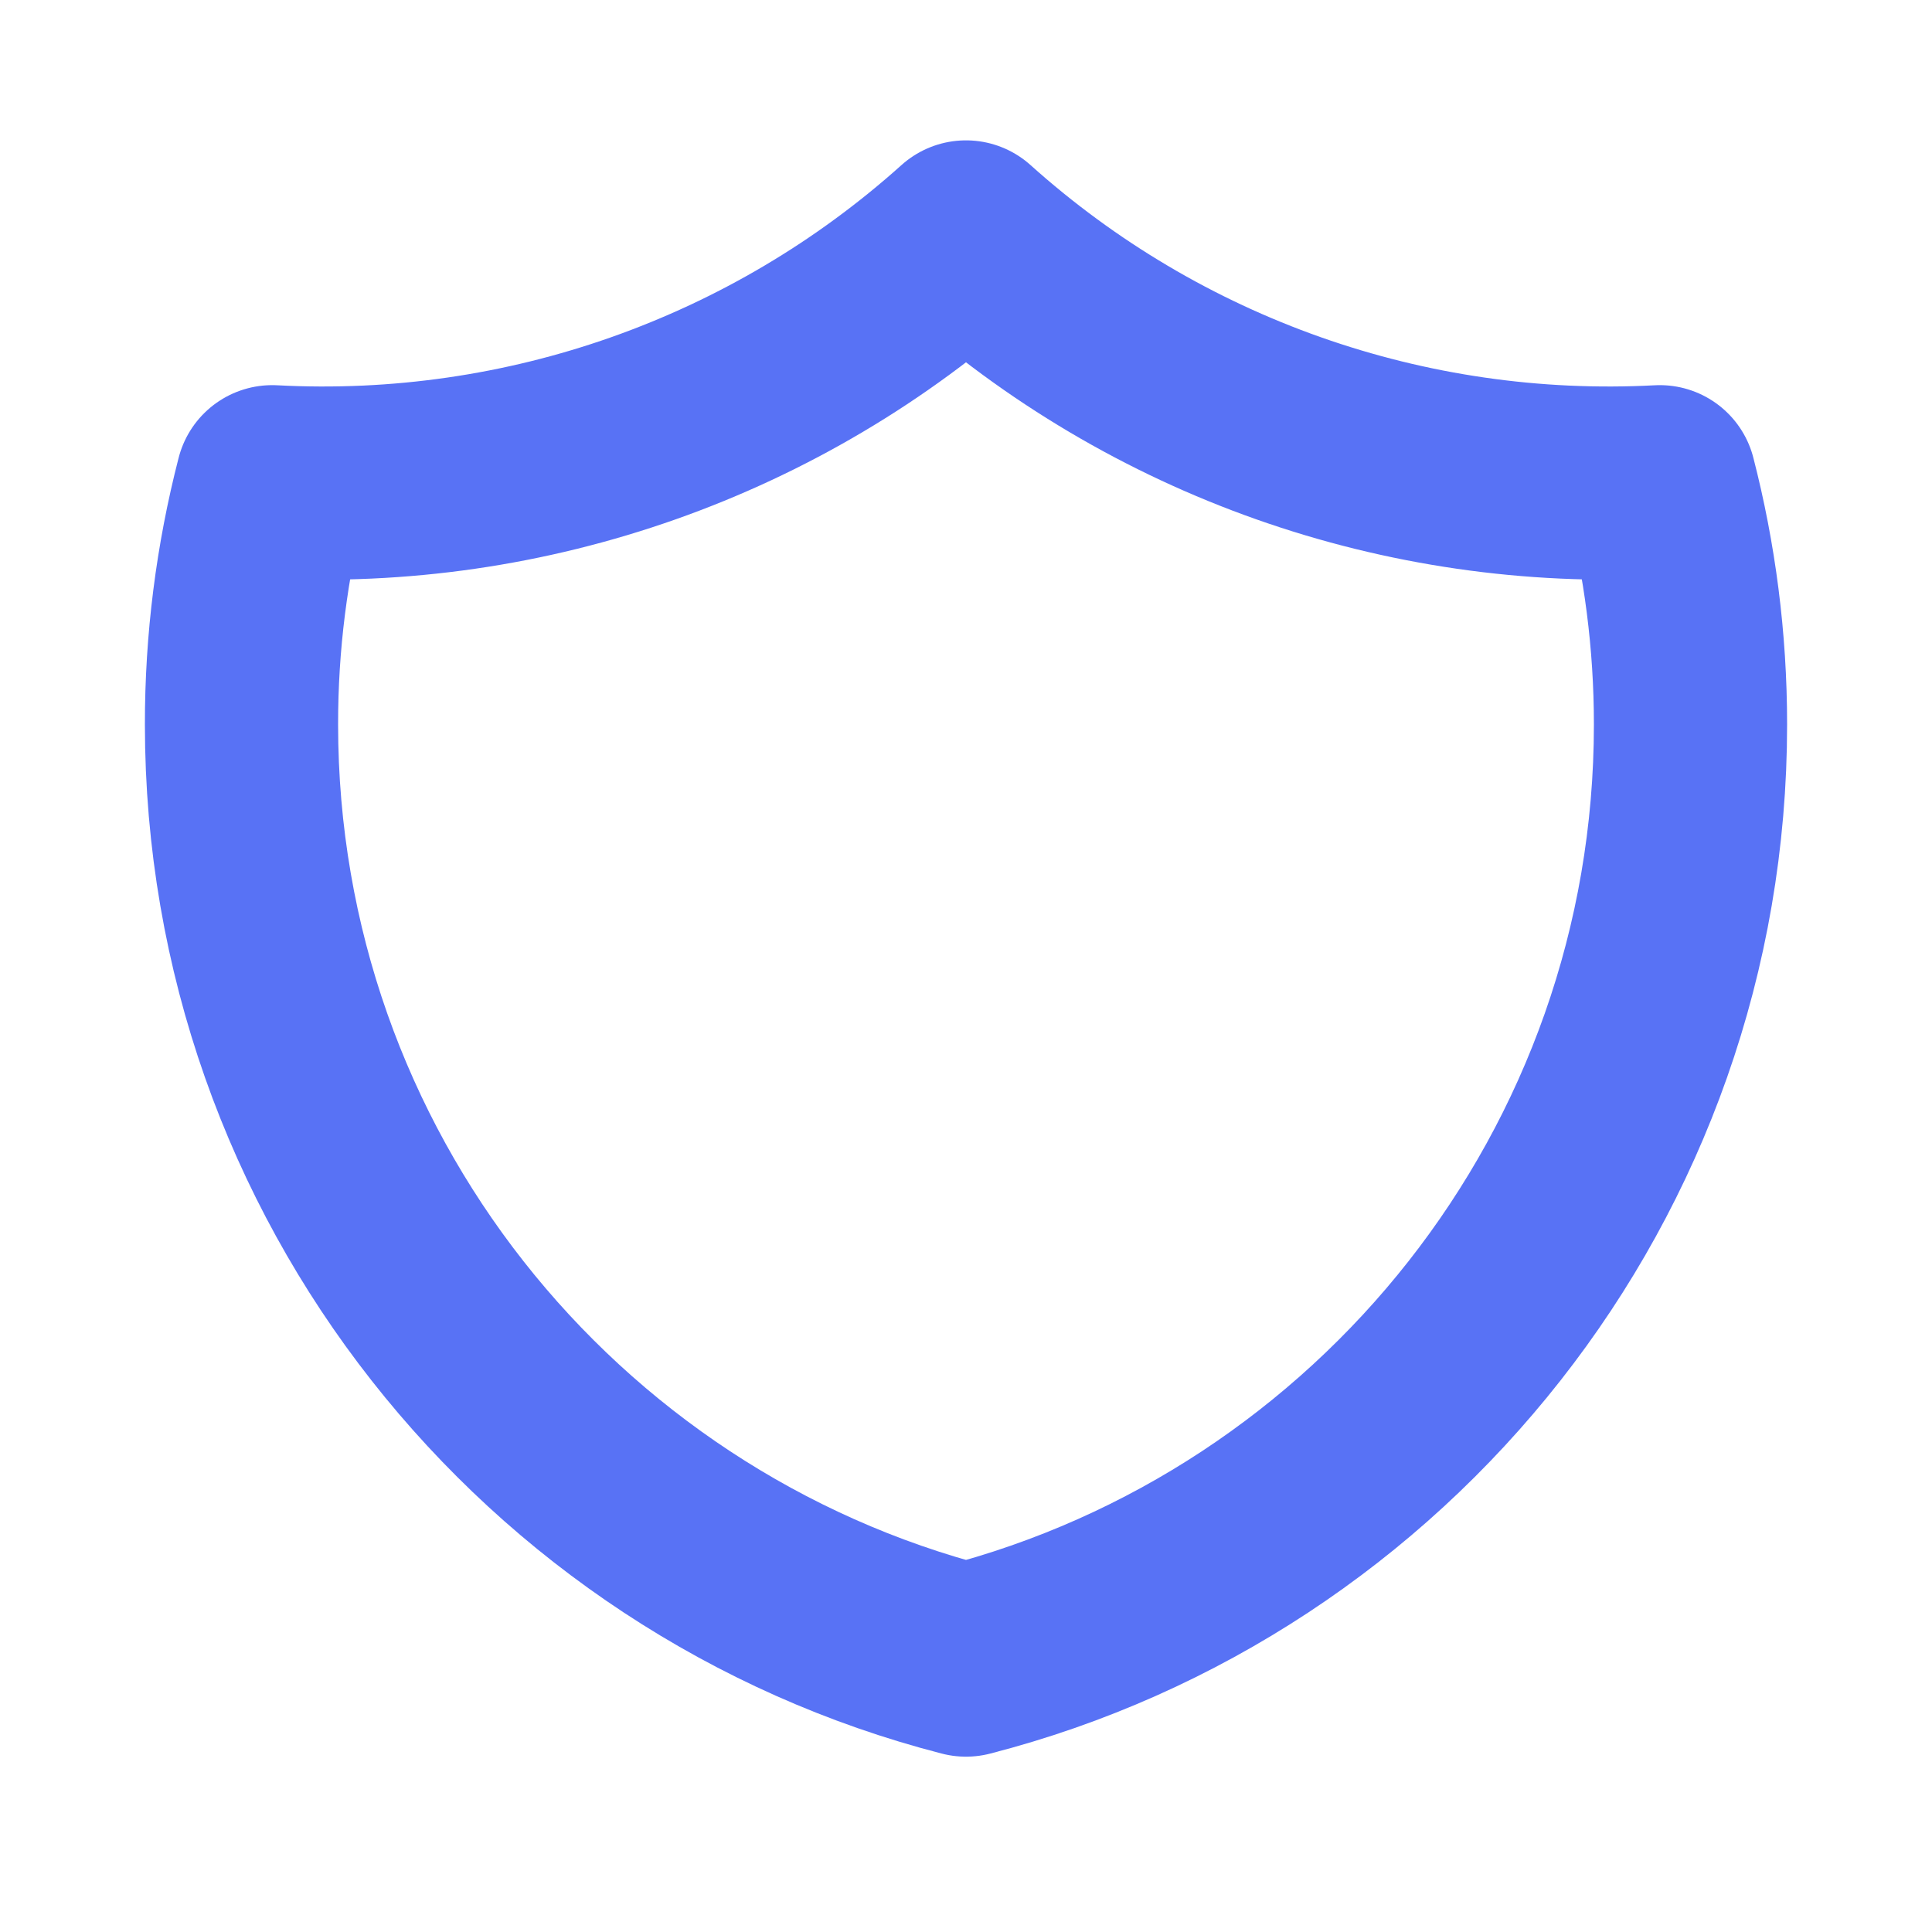
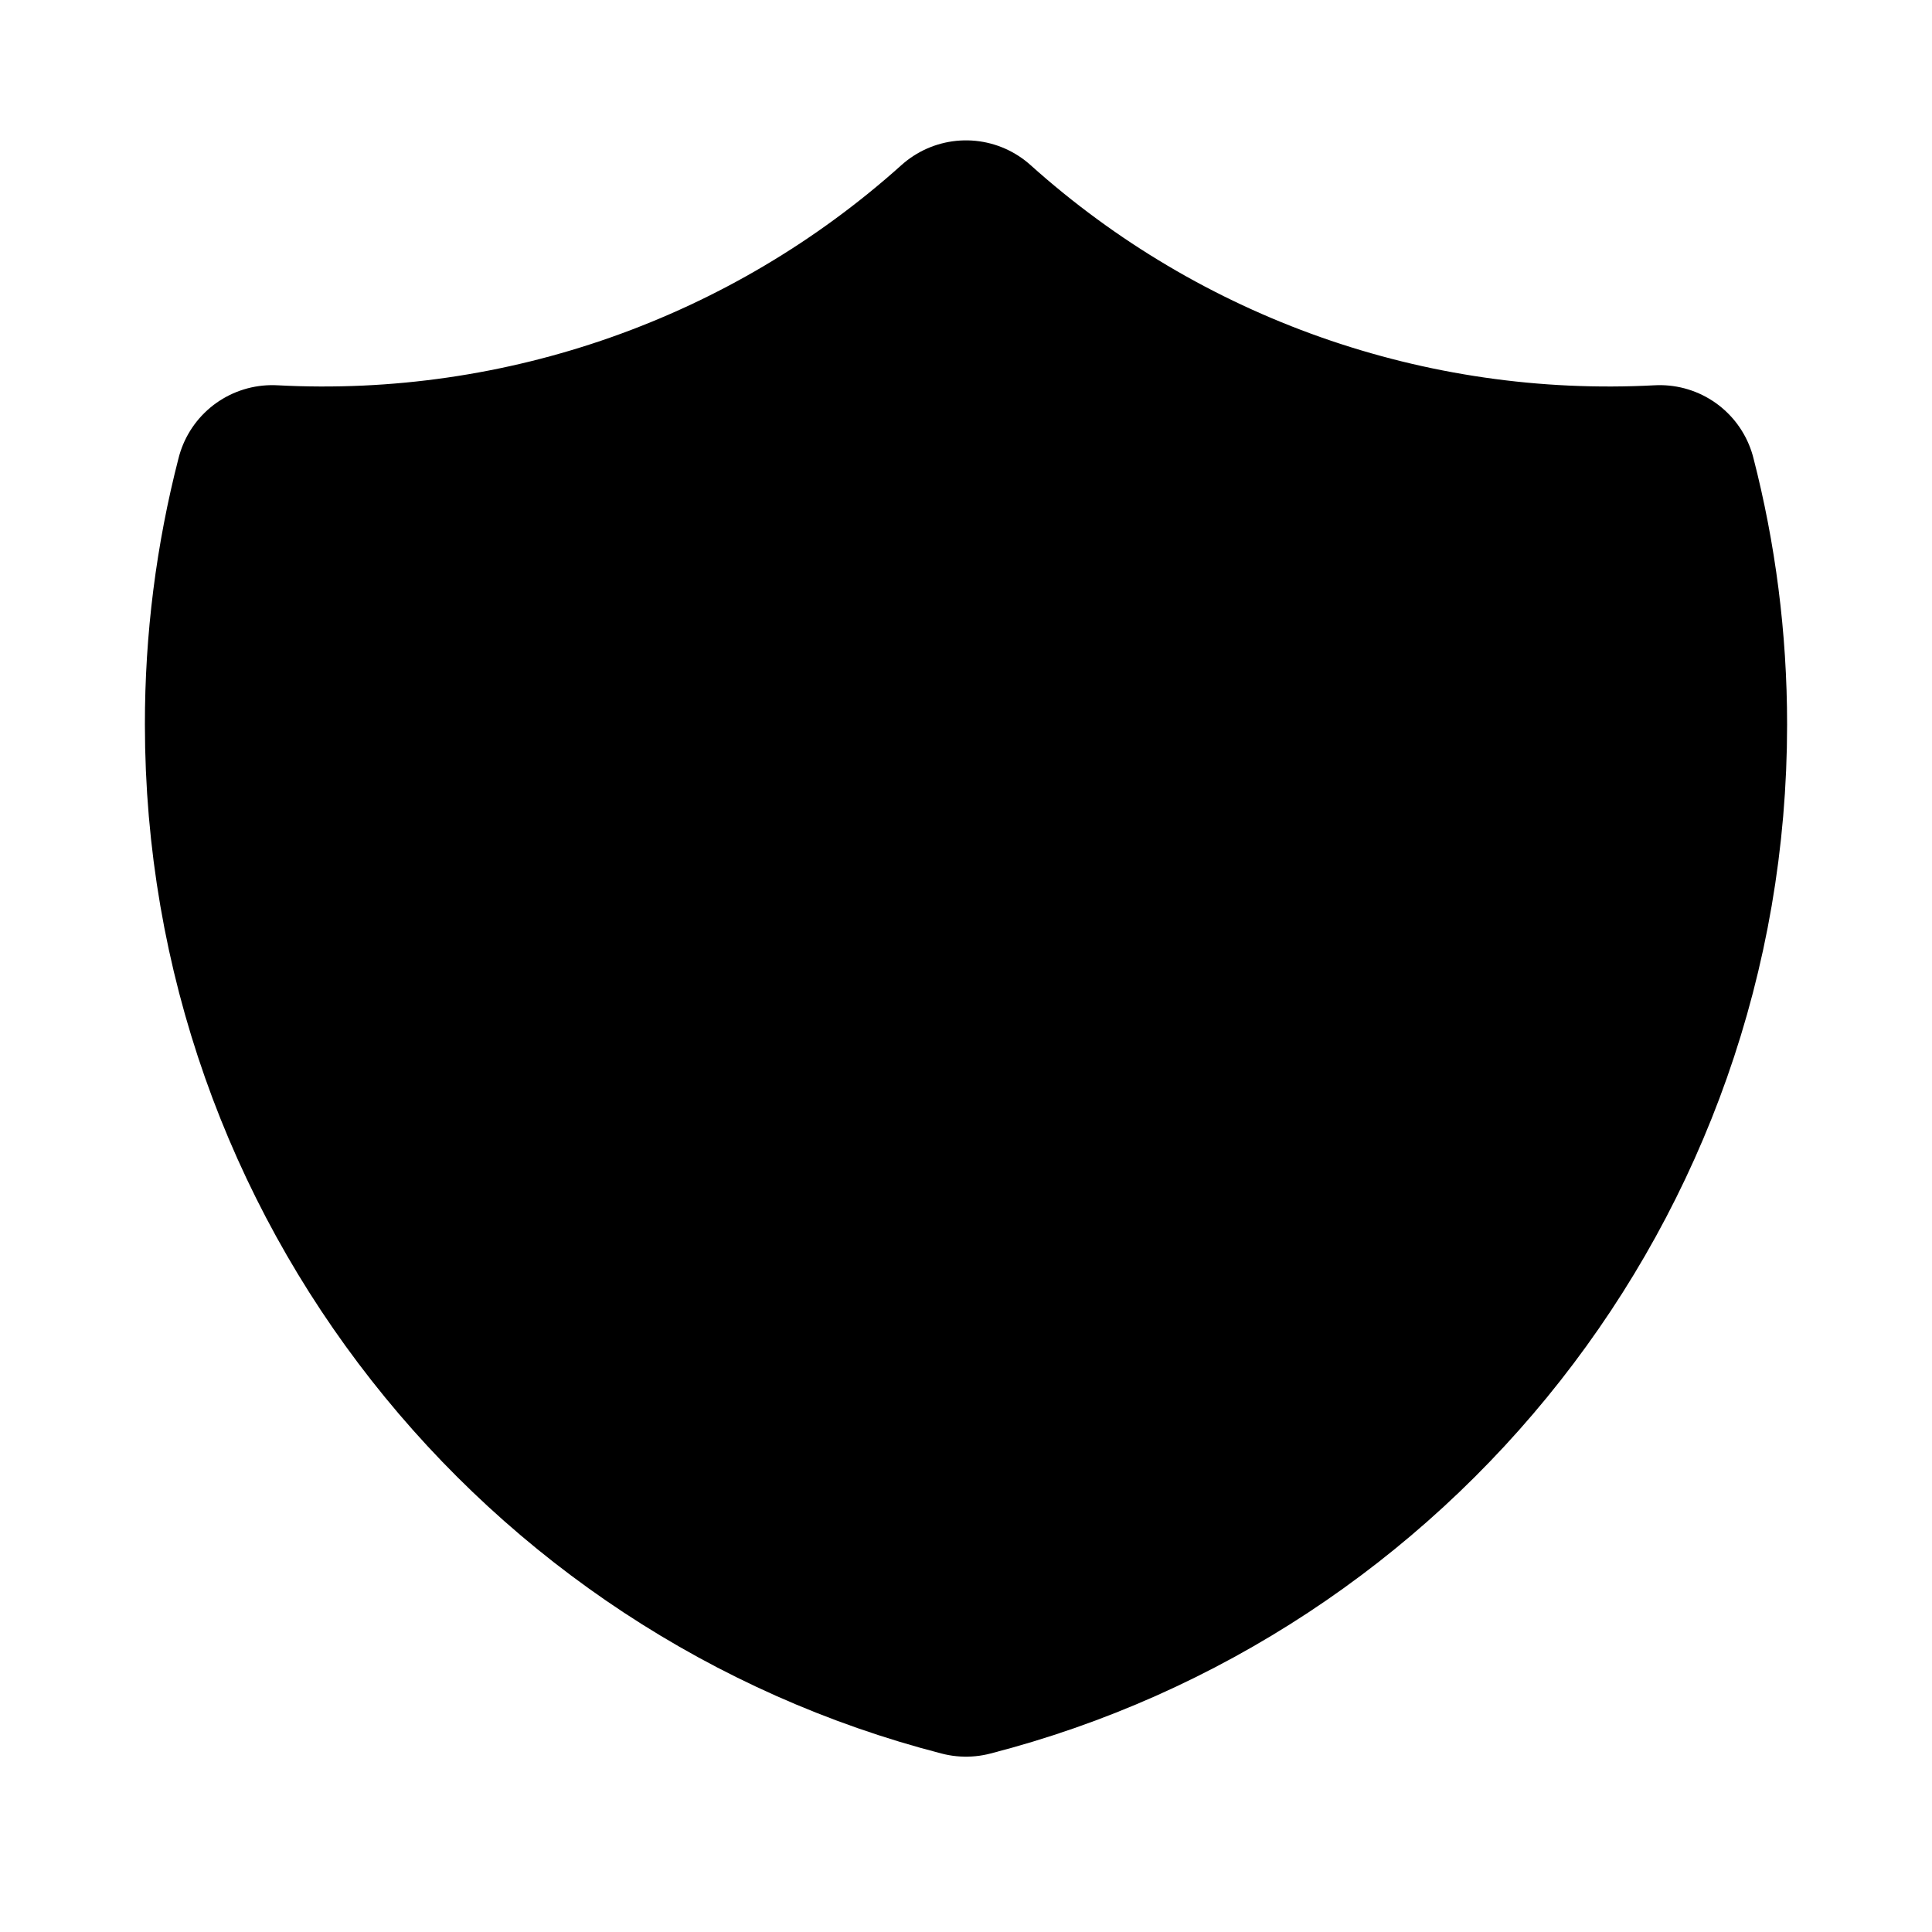
- <svg xmlns="http://www.w3.org/2000/svg" width="20" height="20" viewBox="0 0 20 20" fill="none">
-   <path d="M17.182 4.987C14.547 5.127 11.964 4.216 10 2.453C8.036 4.216 5.453 5.127 2.818 4.987C2.606 5.808 2.499 6.652 2.5 7.5C2.5 12.159 5.687 16.075 10 17.185C14.313 16.075 17.5 12.16 17.5 7.5C17.5 6.632 17.389 5.79 17.182 4.987Z" stroke="#5872F5" stroke-width="2" stroke-linecap="round" stroke-linejoin="round" />
+ <svg xmlns="http://www.w3.org/2000/svg" width="20" height="20" viewBox="0 0 20 20" fill="currentColor">
+   <path d="M17.182 4.987C14.547 5.127 11.964 4.216 10 2.453C8.036 4.216 5.453 5.127 2.818 4.987C2.606 5.808 2.499 6.652 2.5 7.5C2.5 12.159 5.687 16.075 10 17.185C14.313 16.075 17.5 12.16 17.5 7.5C17.5 6.632 17.389 5.79 17.182 4.987Z" stroke="currentColor" stroke-width="2" stroke-linecap="round" stroke-linejoin="round" />
</svg>
